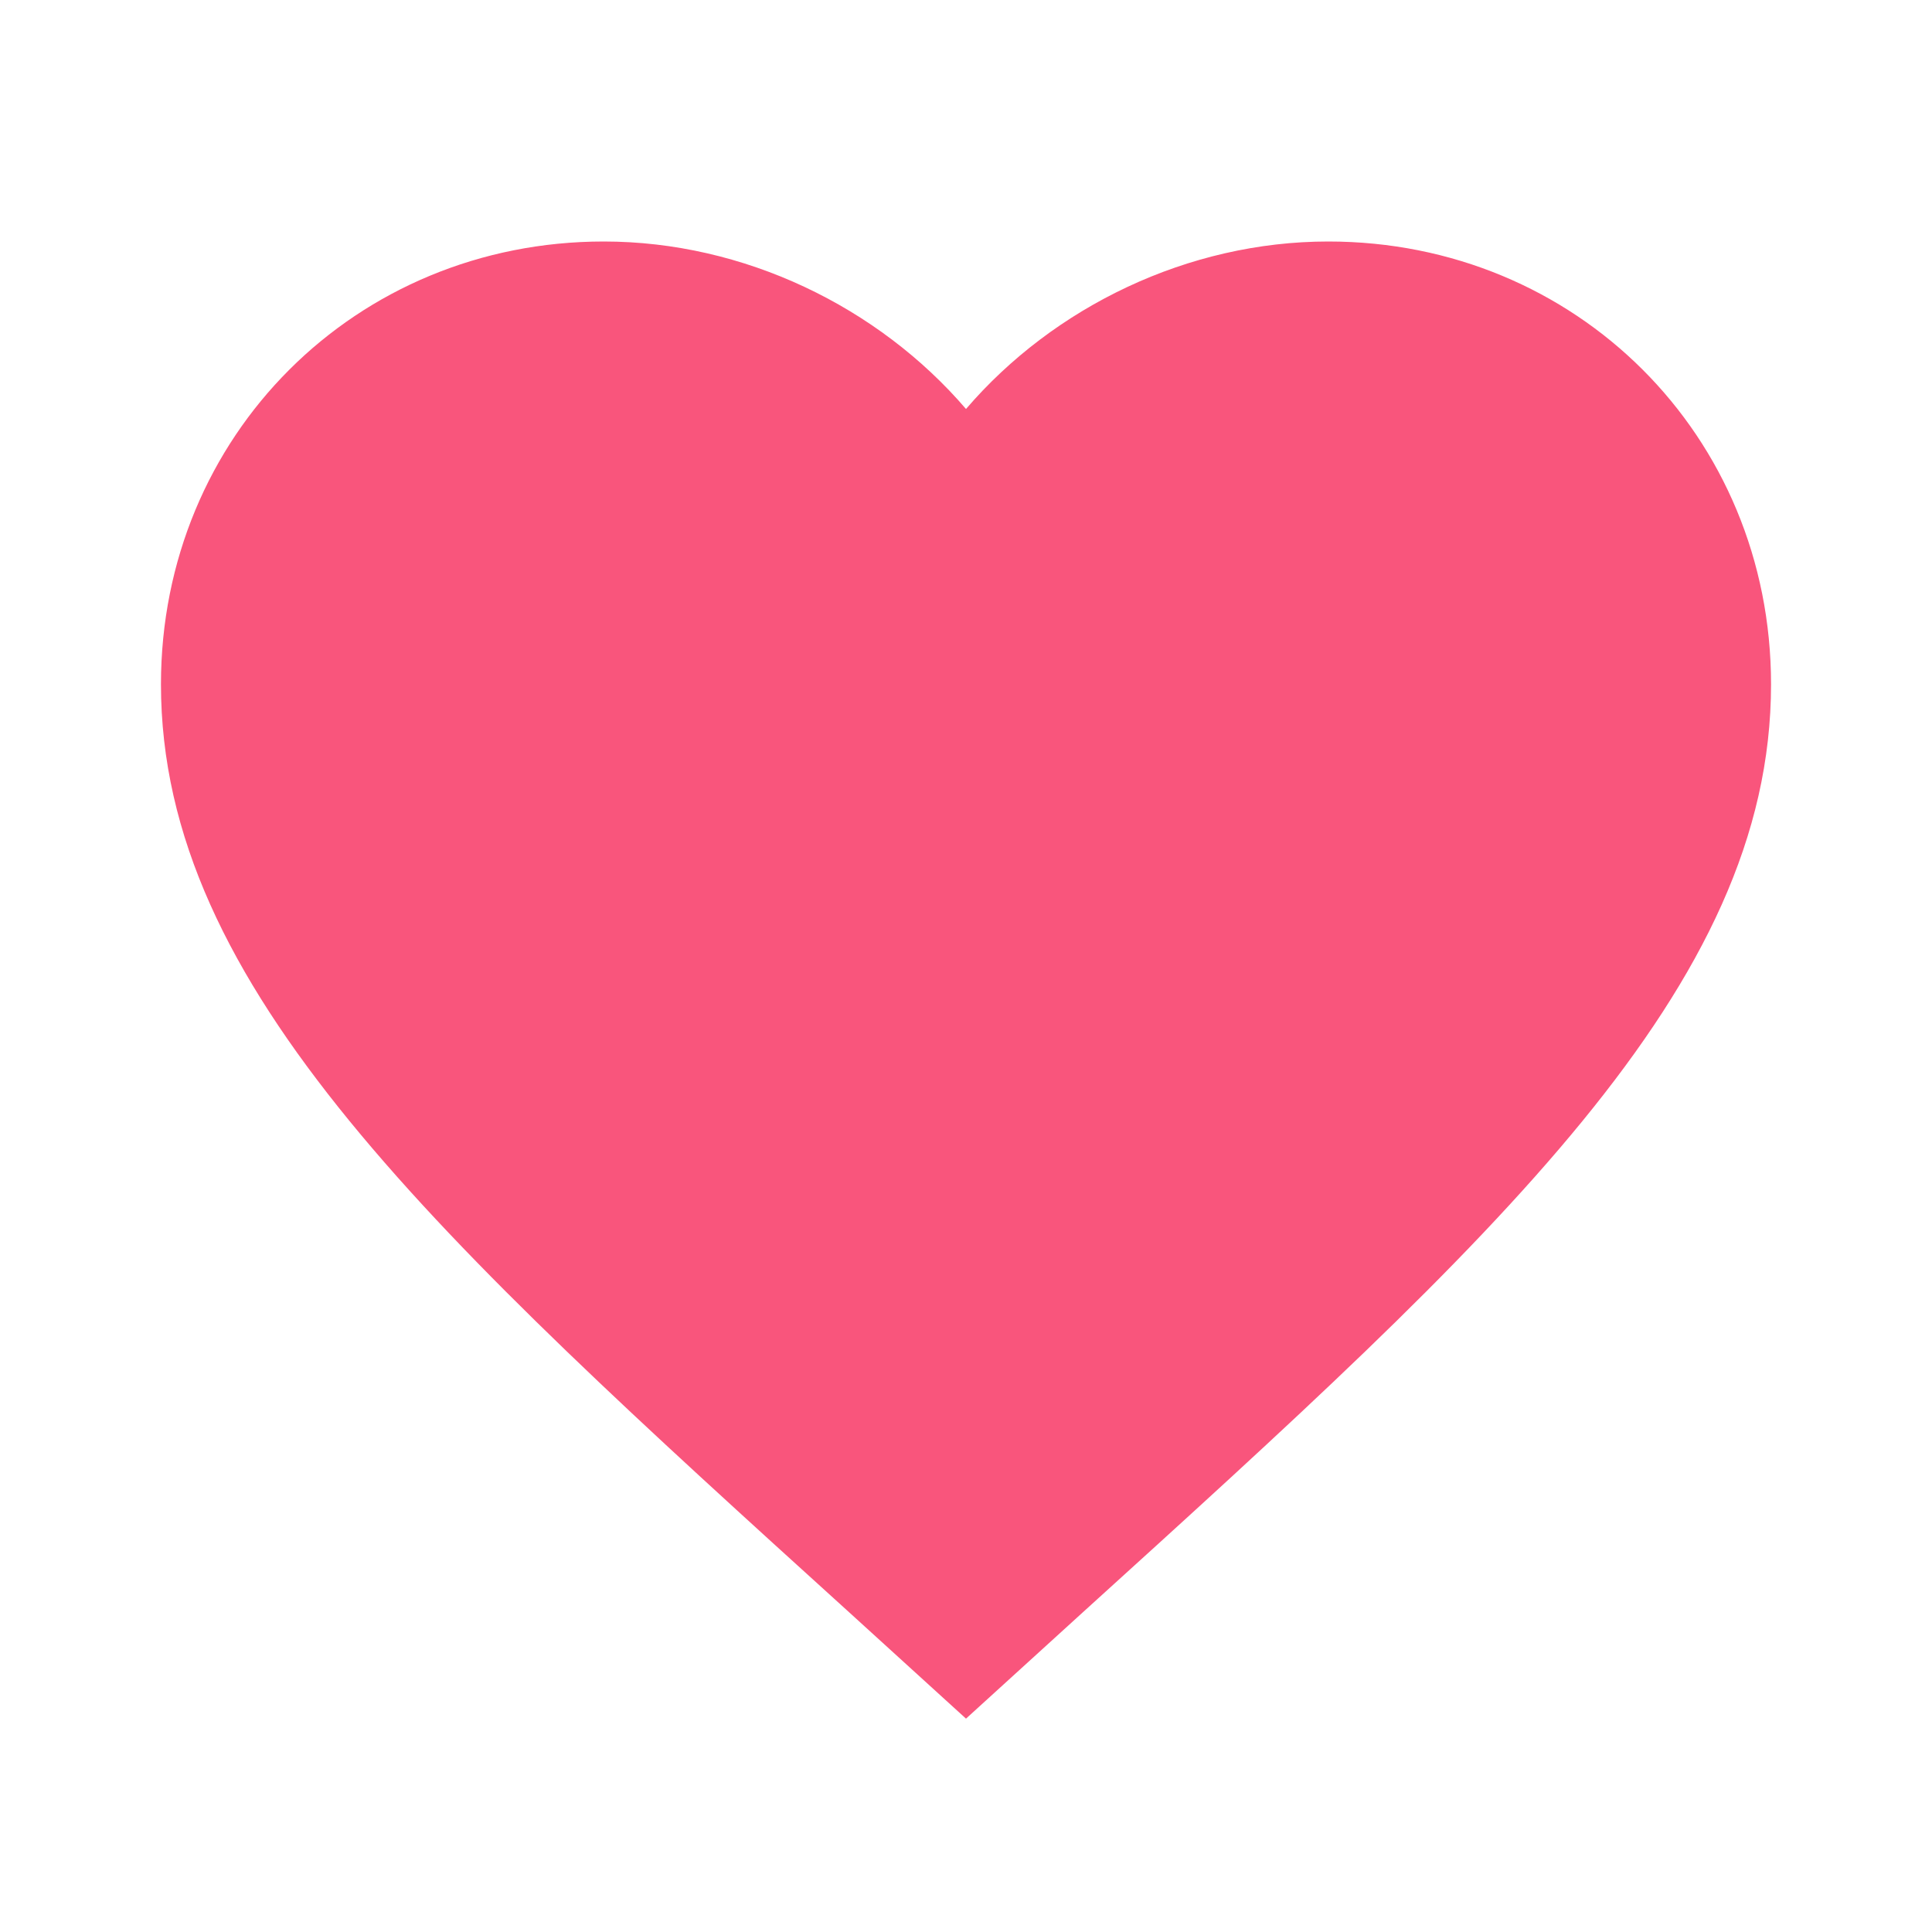
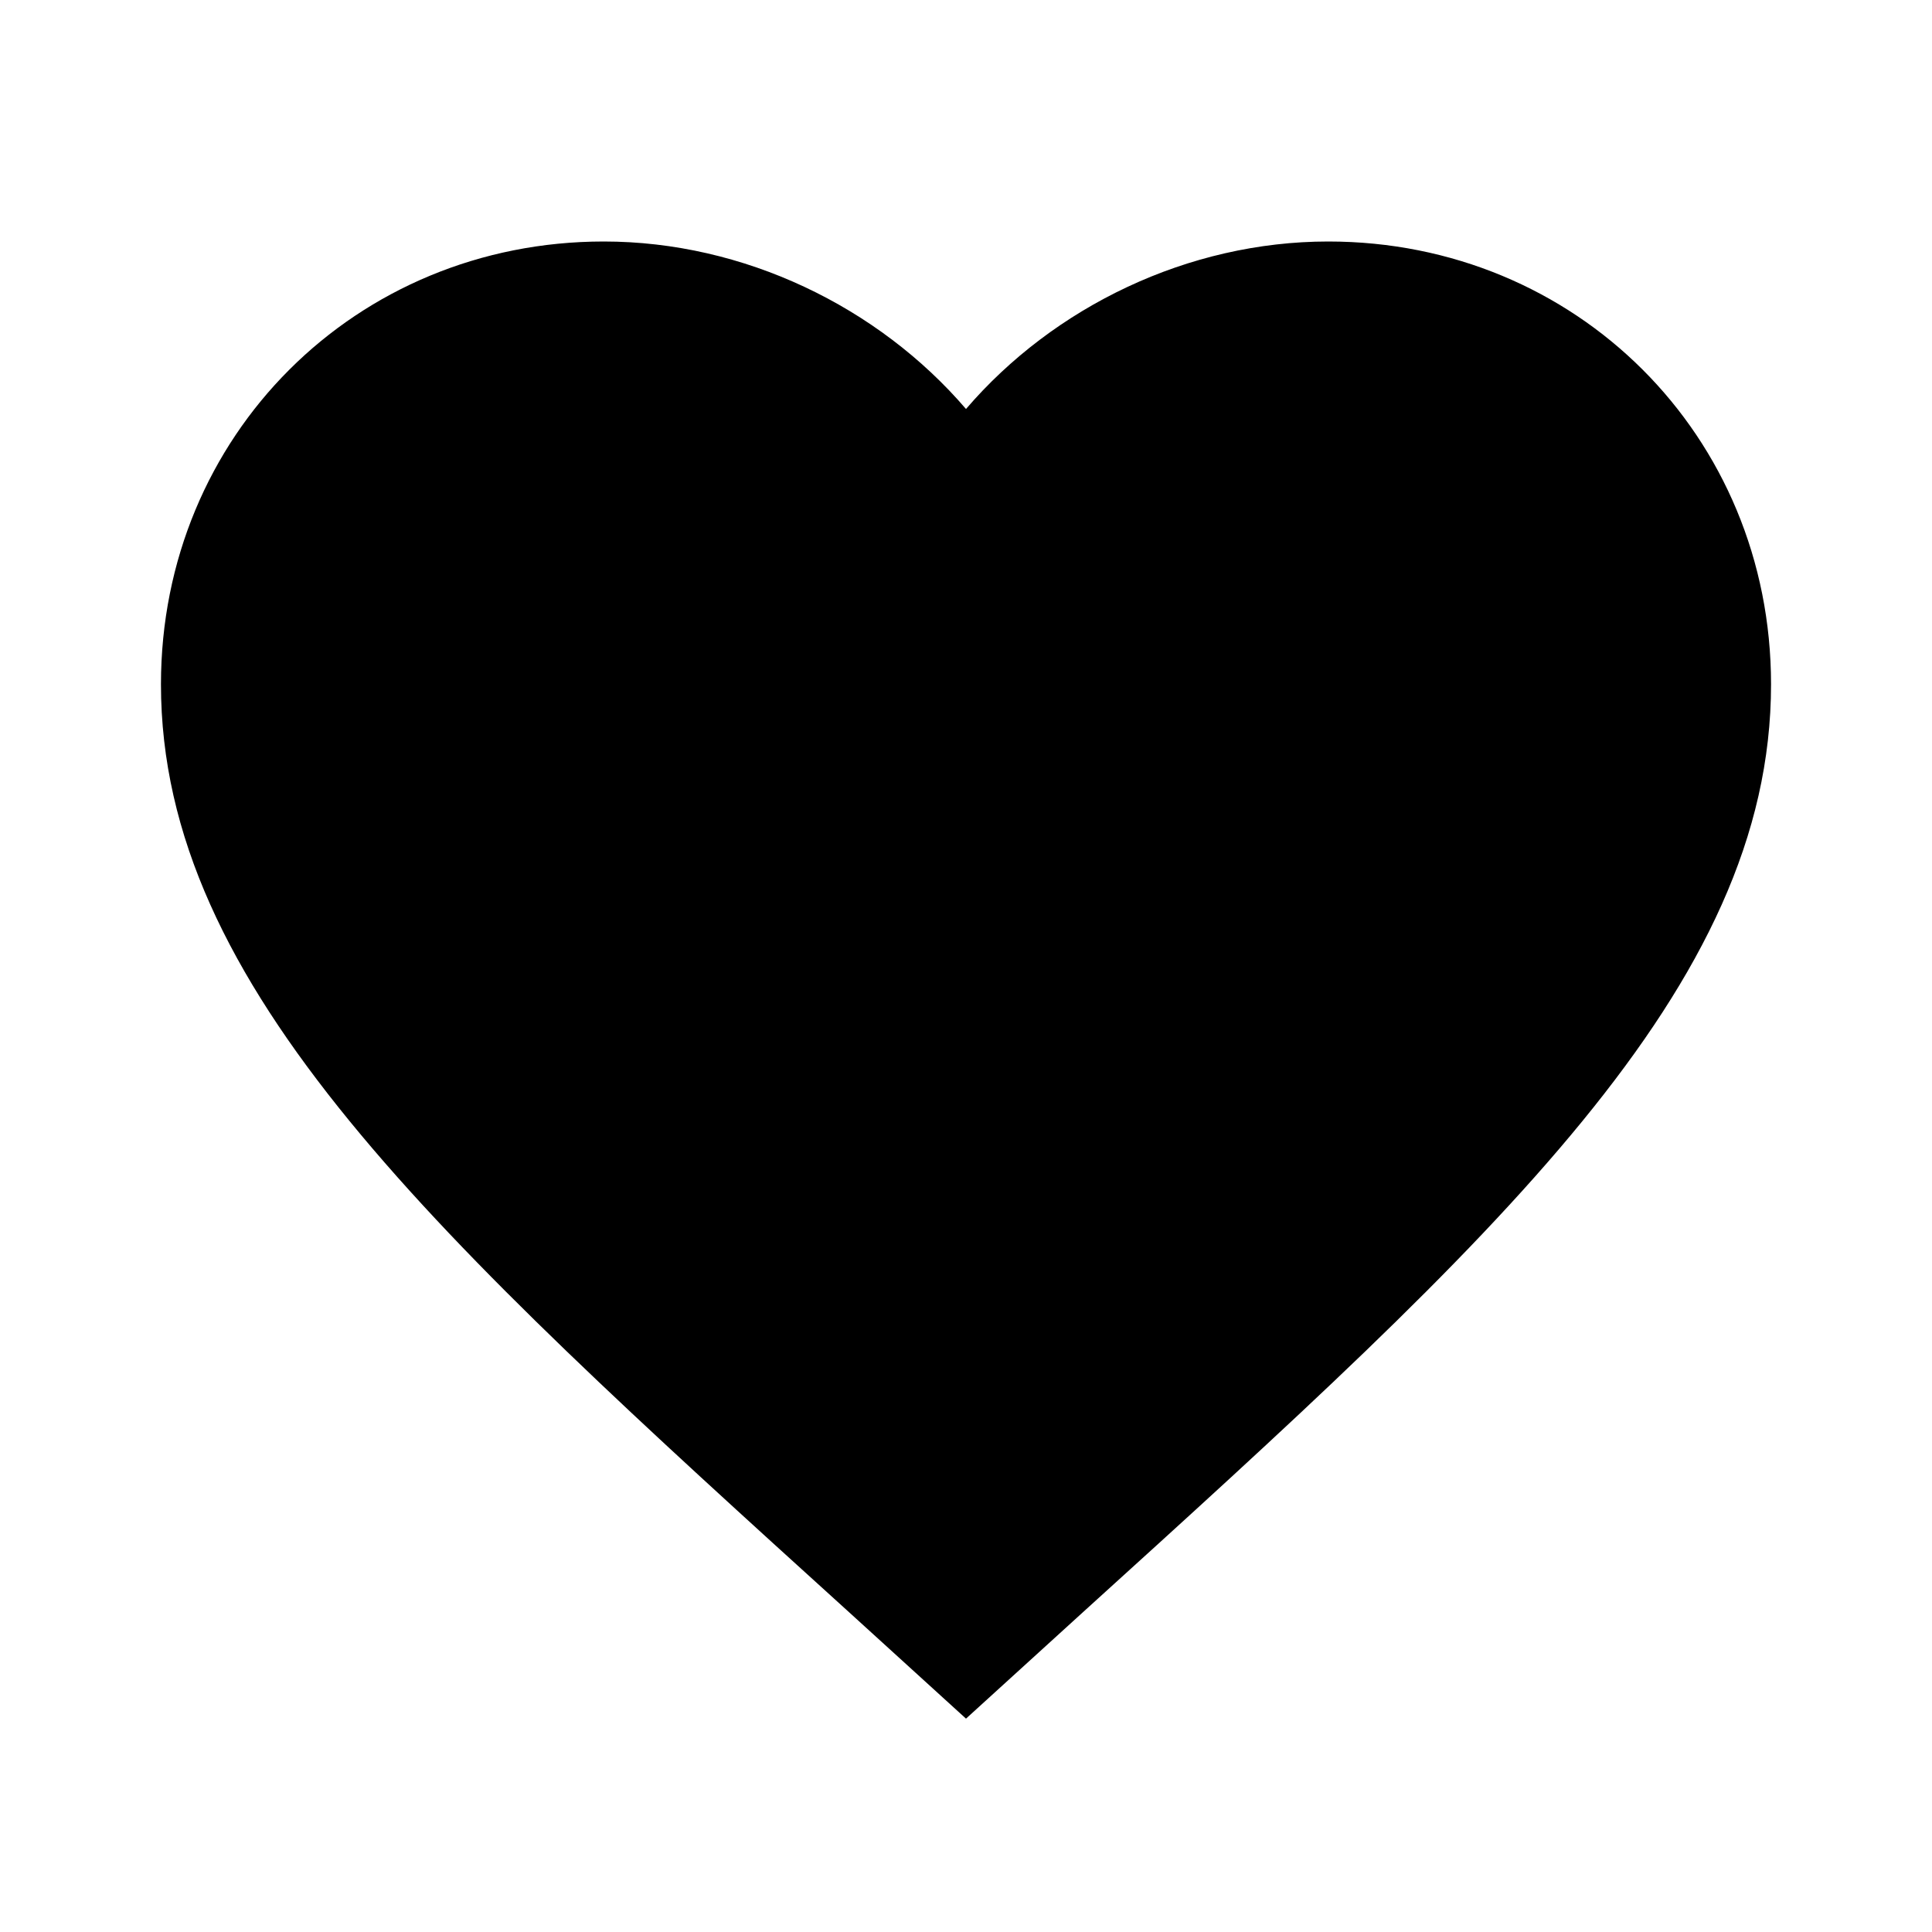
<svg xmlns="http://www.w3.org/2000/svg" width="16" height="16" viewBox="0 0 16 16" fill="none">
-   <path d="M8 14.233L7.033 13.353C3.6 10.24 1.333 8.18 1.333 5.667C1.333 3.607 2.947 2 5 2C6.16 2 7.273 2.54 8 3.387C8.727 2.54 9.84 2 11 2C13.053 2 14.667 3.607 14.667 5.667C14.667 8.18 12.4 10.24 8.967 13.353L8 14.233Z" fill="#F9557C" />
+   <path d="M8 14.233L7.033 13.353C3.6 10.24 1.333 8.18 1.333 5.667C1.333 3.607 2.947 2 5 2C6.16 2 7.273 2.54 8 3.387C8.727 2.54 9.84 2 11 2C13.053 2 14.667 3.607 14.667 5.667C14.667 8.18 12.4 10.24 8.967 13.353L8 14.233Z" fill="currentColor" />
</svg>
